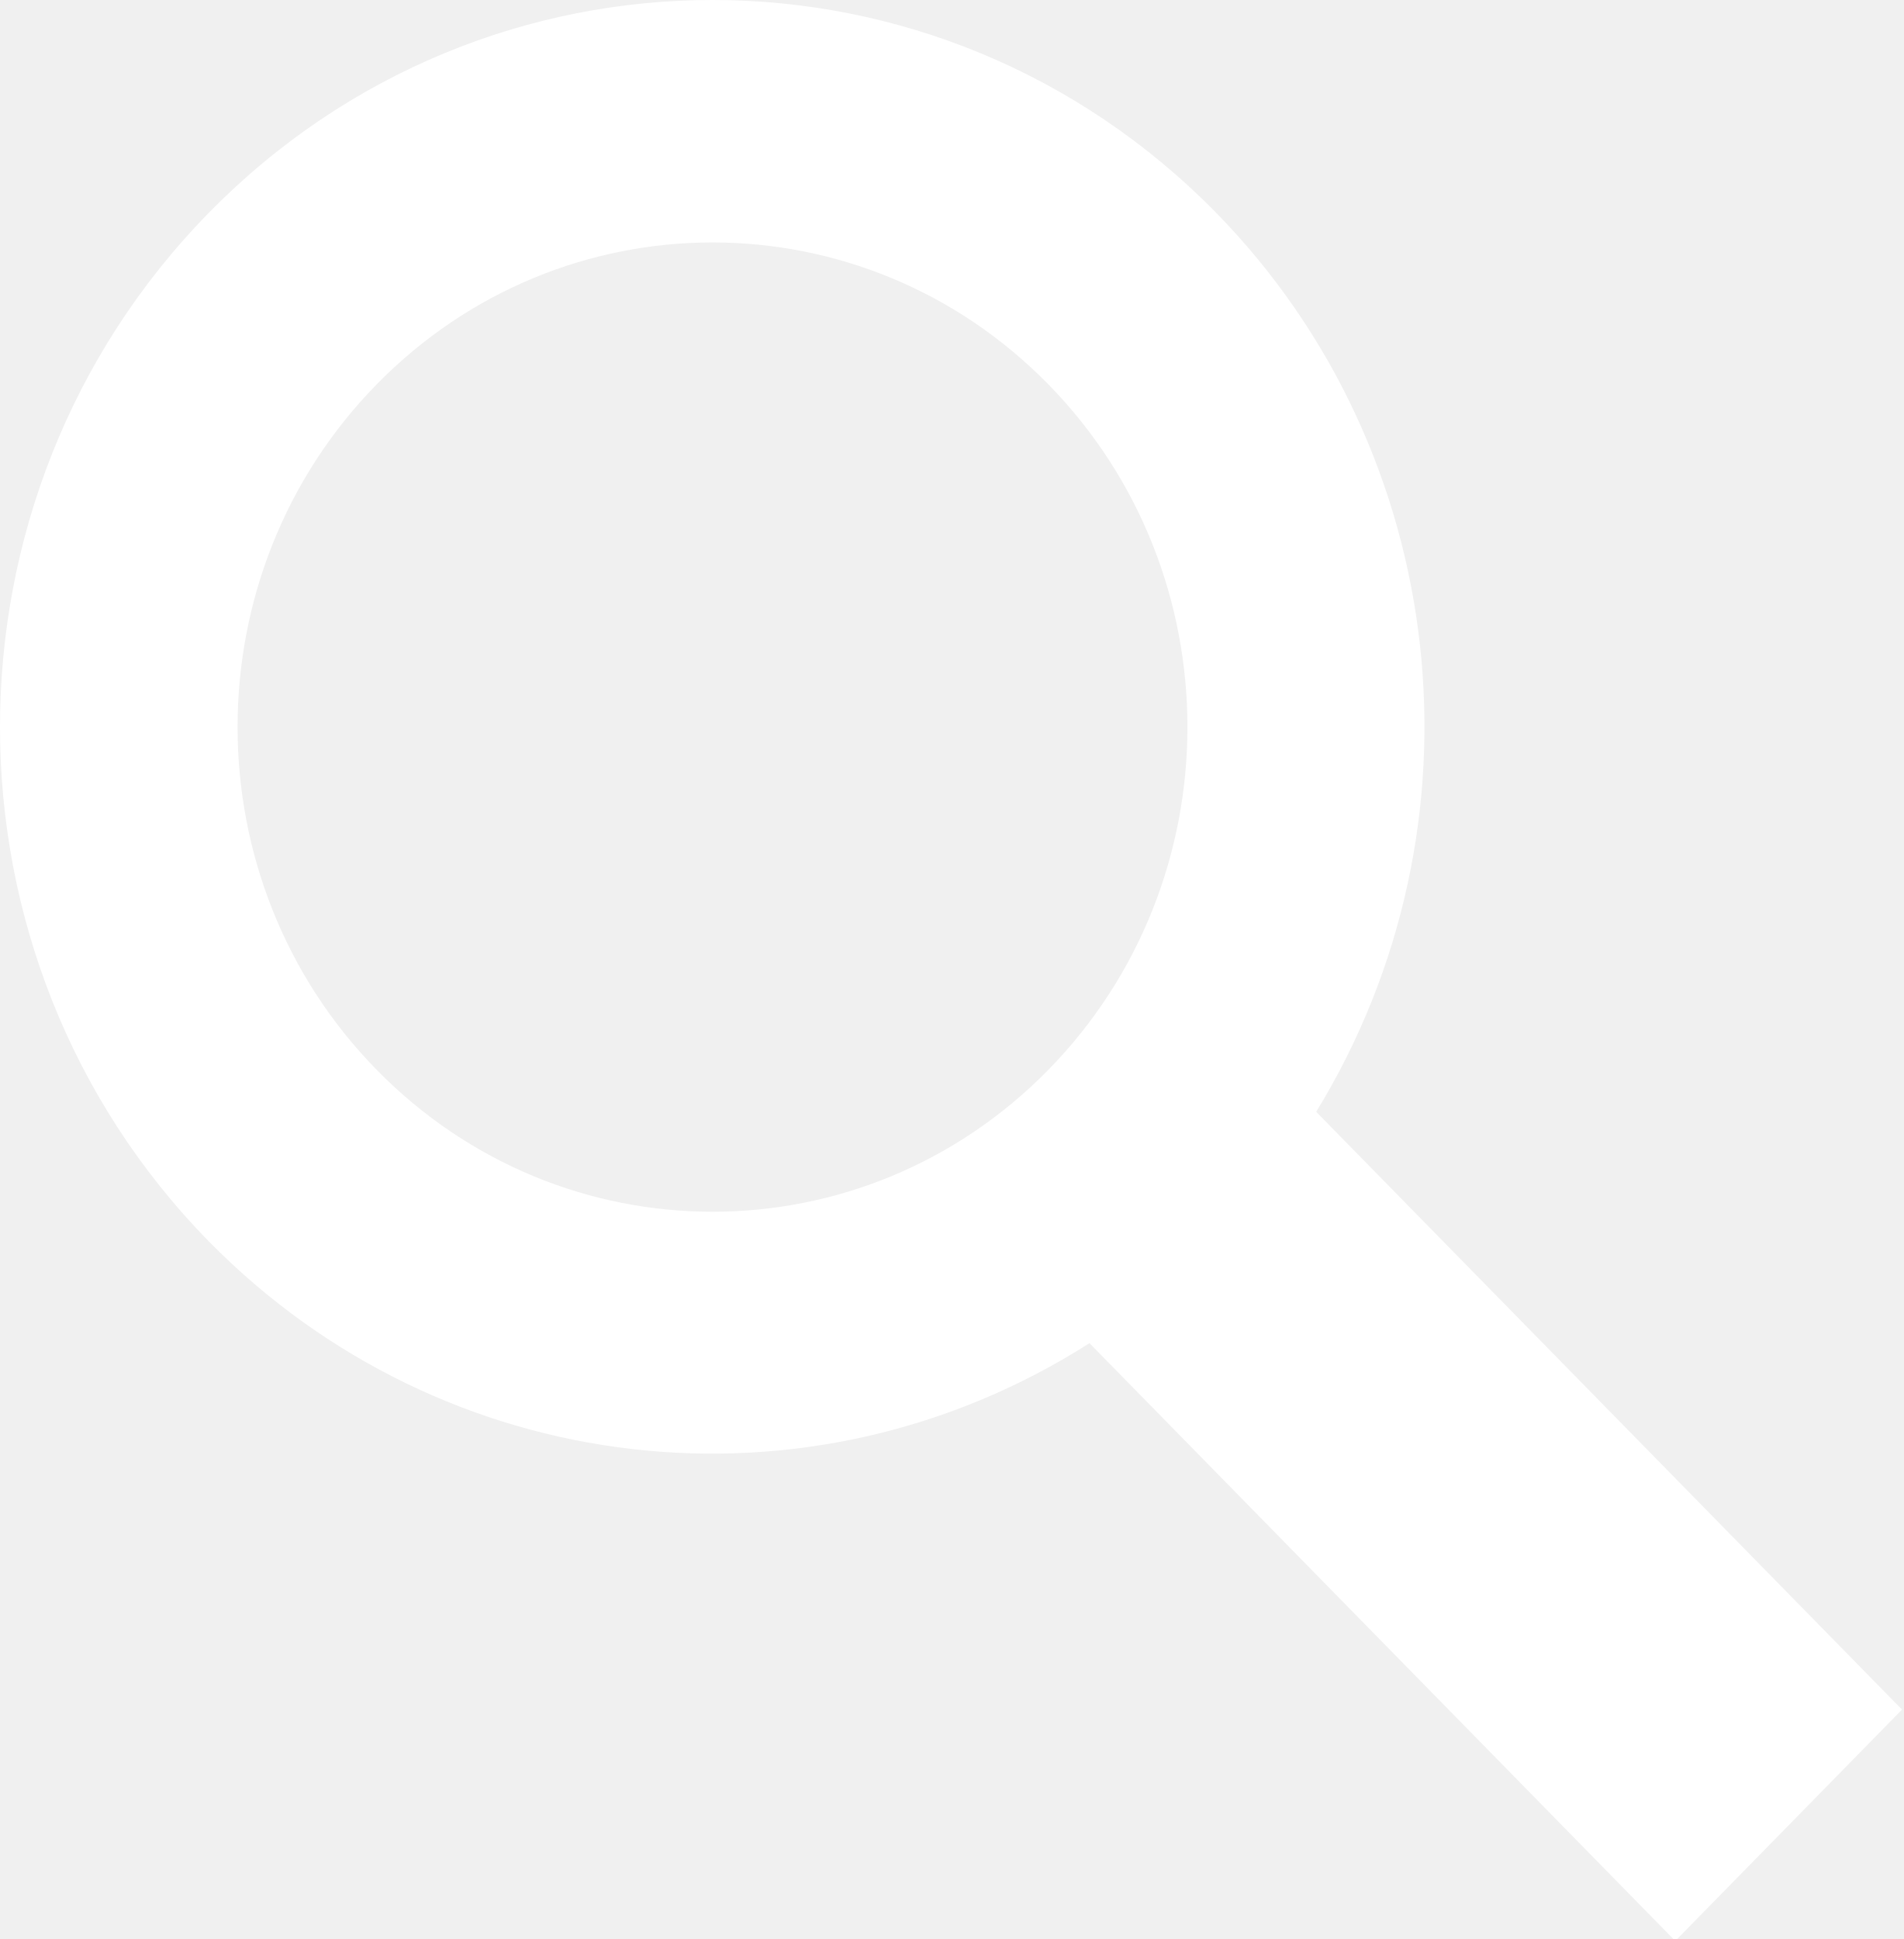
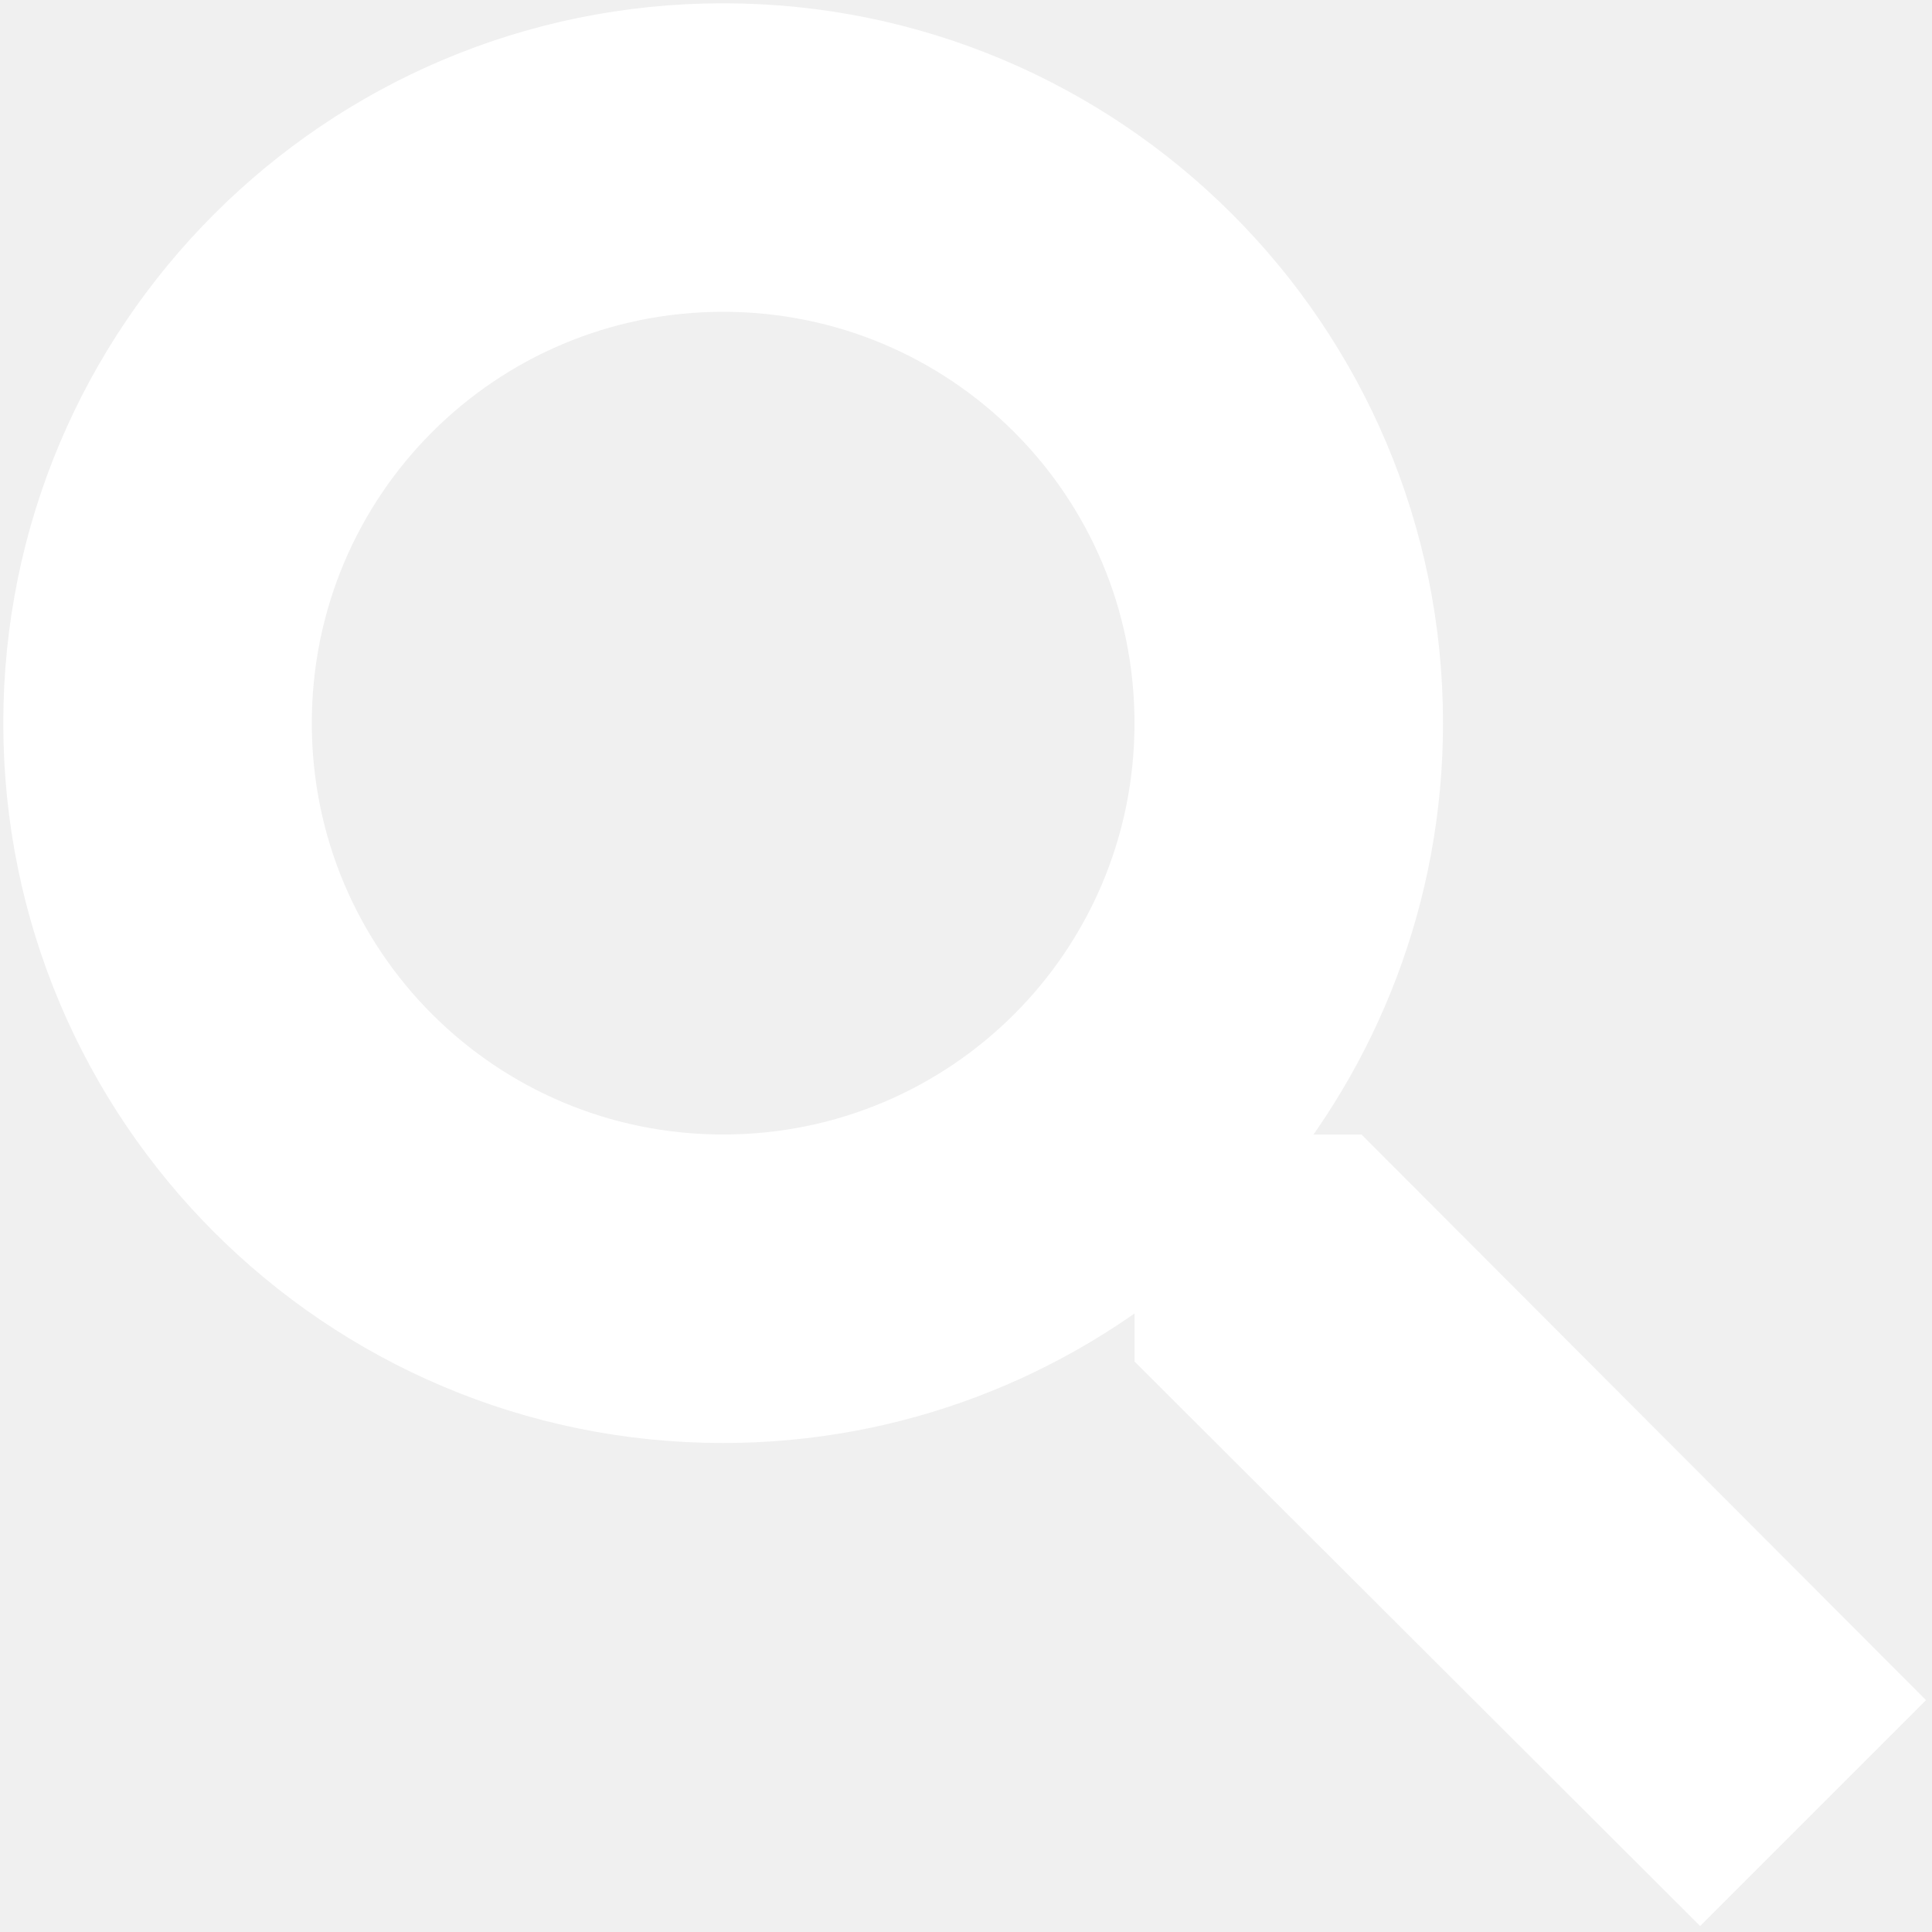
- <svg xmlns="http://www.w3.org/2000/svg" width="327" height="333" version="1.1">
+ <svg xmlns="http://www.w3.org/2000/svg" width="18.787" height="18.787" style="">
  <rect id="backgroundrect" width="100%" height="100%" x="0" y="0" fill="none" stroke="none" class="" style="" />
  <g class="currentLayer" style="">
-     <g id="svg_1" class="" fill="#ffffff" fill-opacity="1">
-       <path d="m35.841,36.572 a122.377,124.876 0 0 0 0,176.597 a122.377,124.876 0 0 0 151.274,17.504 l100.609,102.663 l38.939,-39.733 l-100.609,-102.663 a122.377,124.876 0 0 0 -17.154,-154.368 a122.377,124.876 0 0 0 -173.063,0 zm28.849,29.439 a81.584,83.25 0 0 1 115.362,0 a81.584,83.25 0 0 1 0,117.717 a81.584,83.25 0 0 1 -115.362,0 a81.584,83.25 0 0 1 0,-117.717 z" color="#000000" color-rendering="auto" fill="#ffffff" image-rendering="auto" shape-rendering="auto" solid-color="#000000" style="isolation:auto;mix-blend-mode:normal" id="svg_2" fill-opacity="1" />
-     </g>
+     <path d="M13.032,11.532 h-0.79 l-0.28,-0.27 C12.942,10.122 13.532,8.642 13.532,7.032 C13.532,3.442 10.622,0.532 7.032,0.532 S0.532,3.442 0.532,7.032 S3.442,13.532 7.032,13.532 c1.61,0 3.09,-0.59 4.23,-1.57 l0.27,0.28 v0.79 l5,4.99 L18.022,16.532 l-4.99,-5 zm-6,0 C4.542,11.532 2.532,9.522 2.532,7.032 S4.542,2.532 7.032,2.532 S11.532,4.542 11.532,7.032 S9.522,11.532 7.032,11.532 z" id="svg_1" class="selected" stroke="#ffffff" stroke-opacity="1" fill="#ffffff" fill-opacity="1" />
  </g>
</svg>
